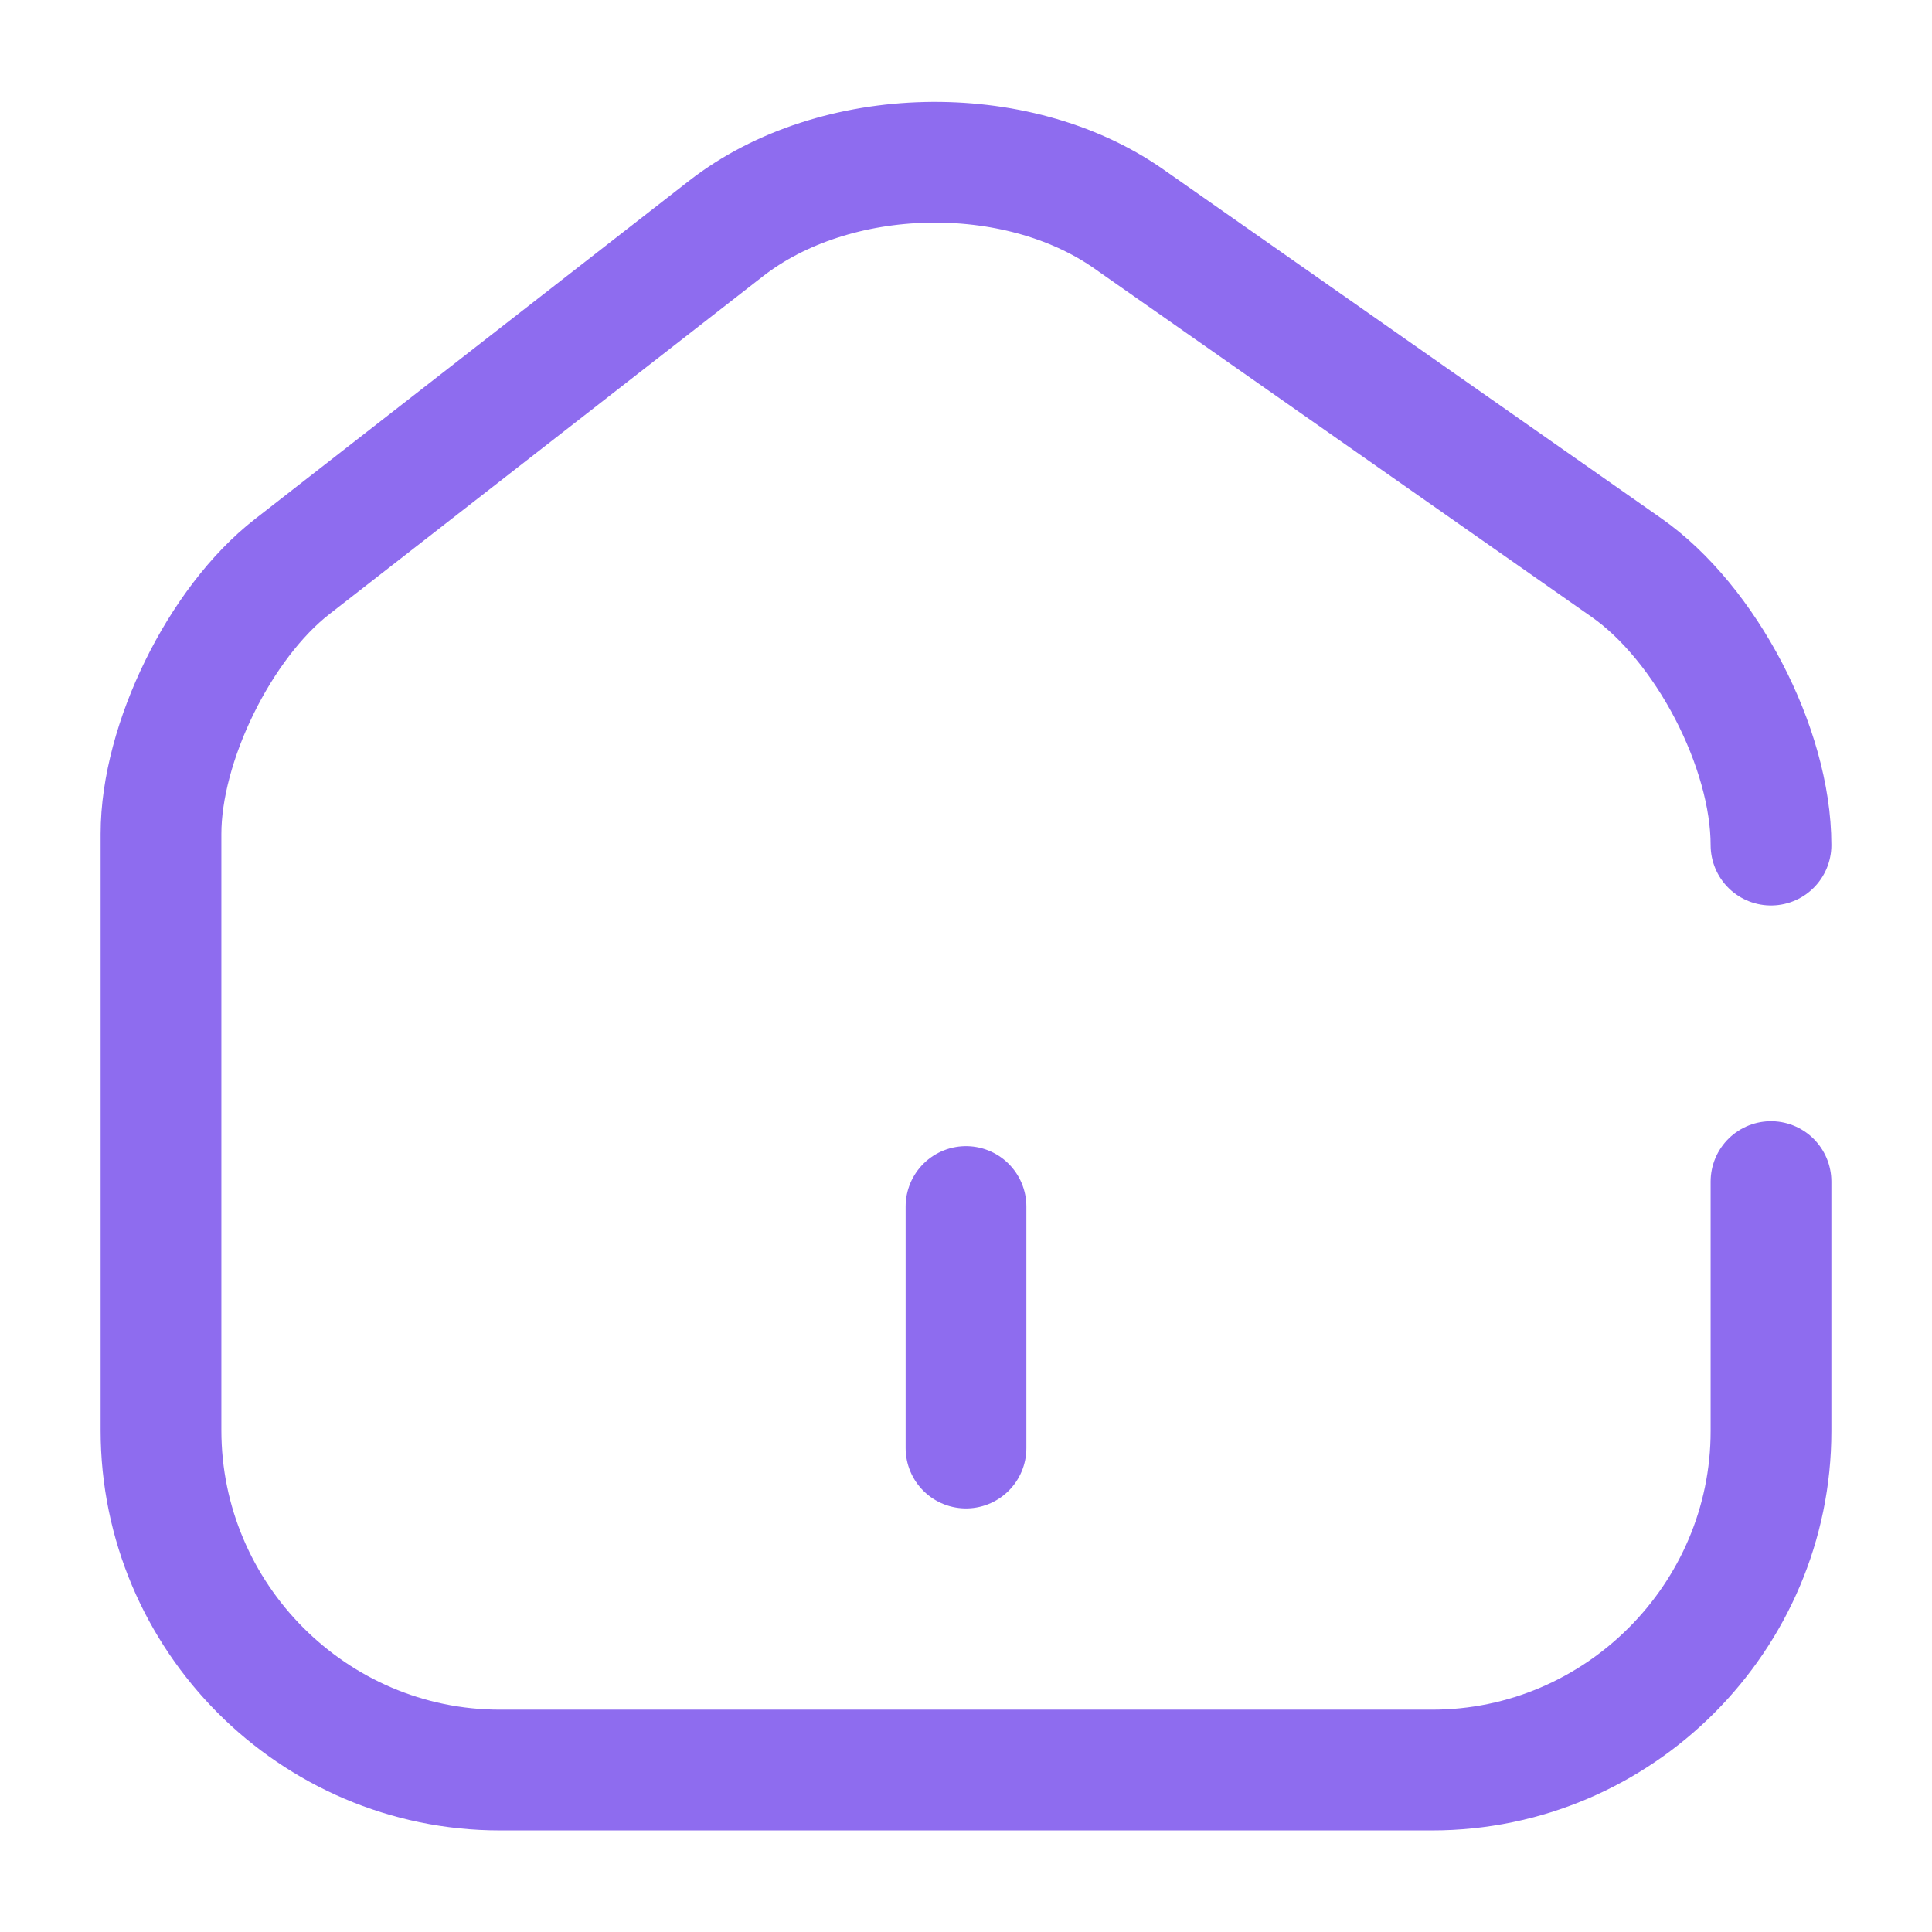
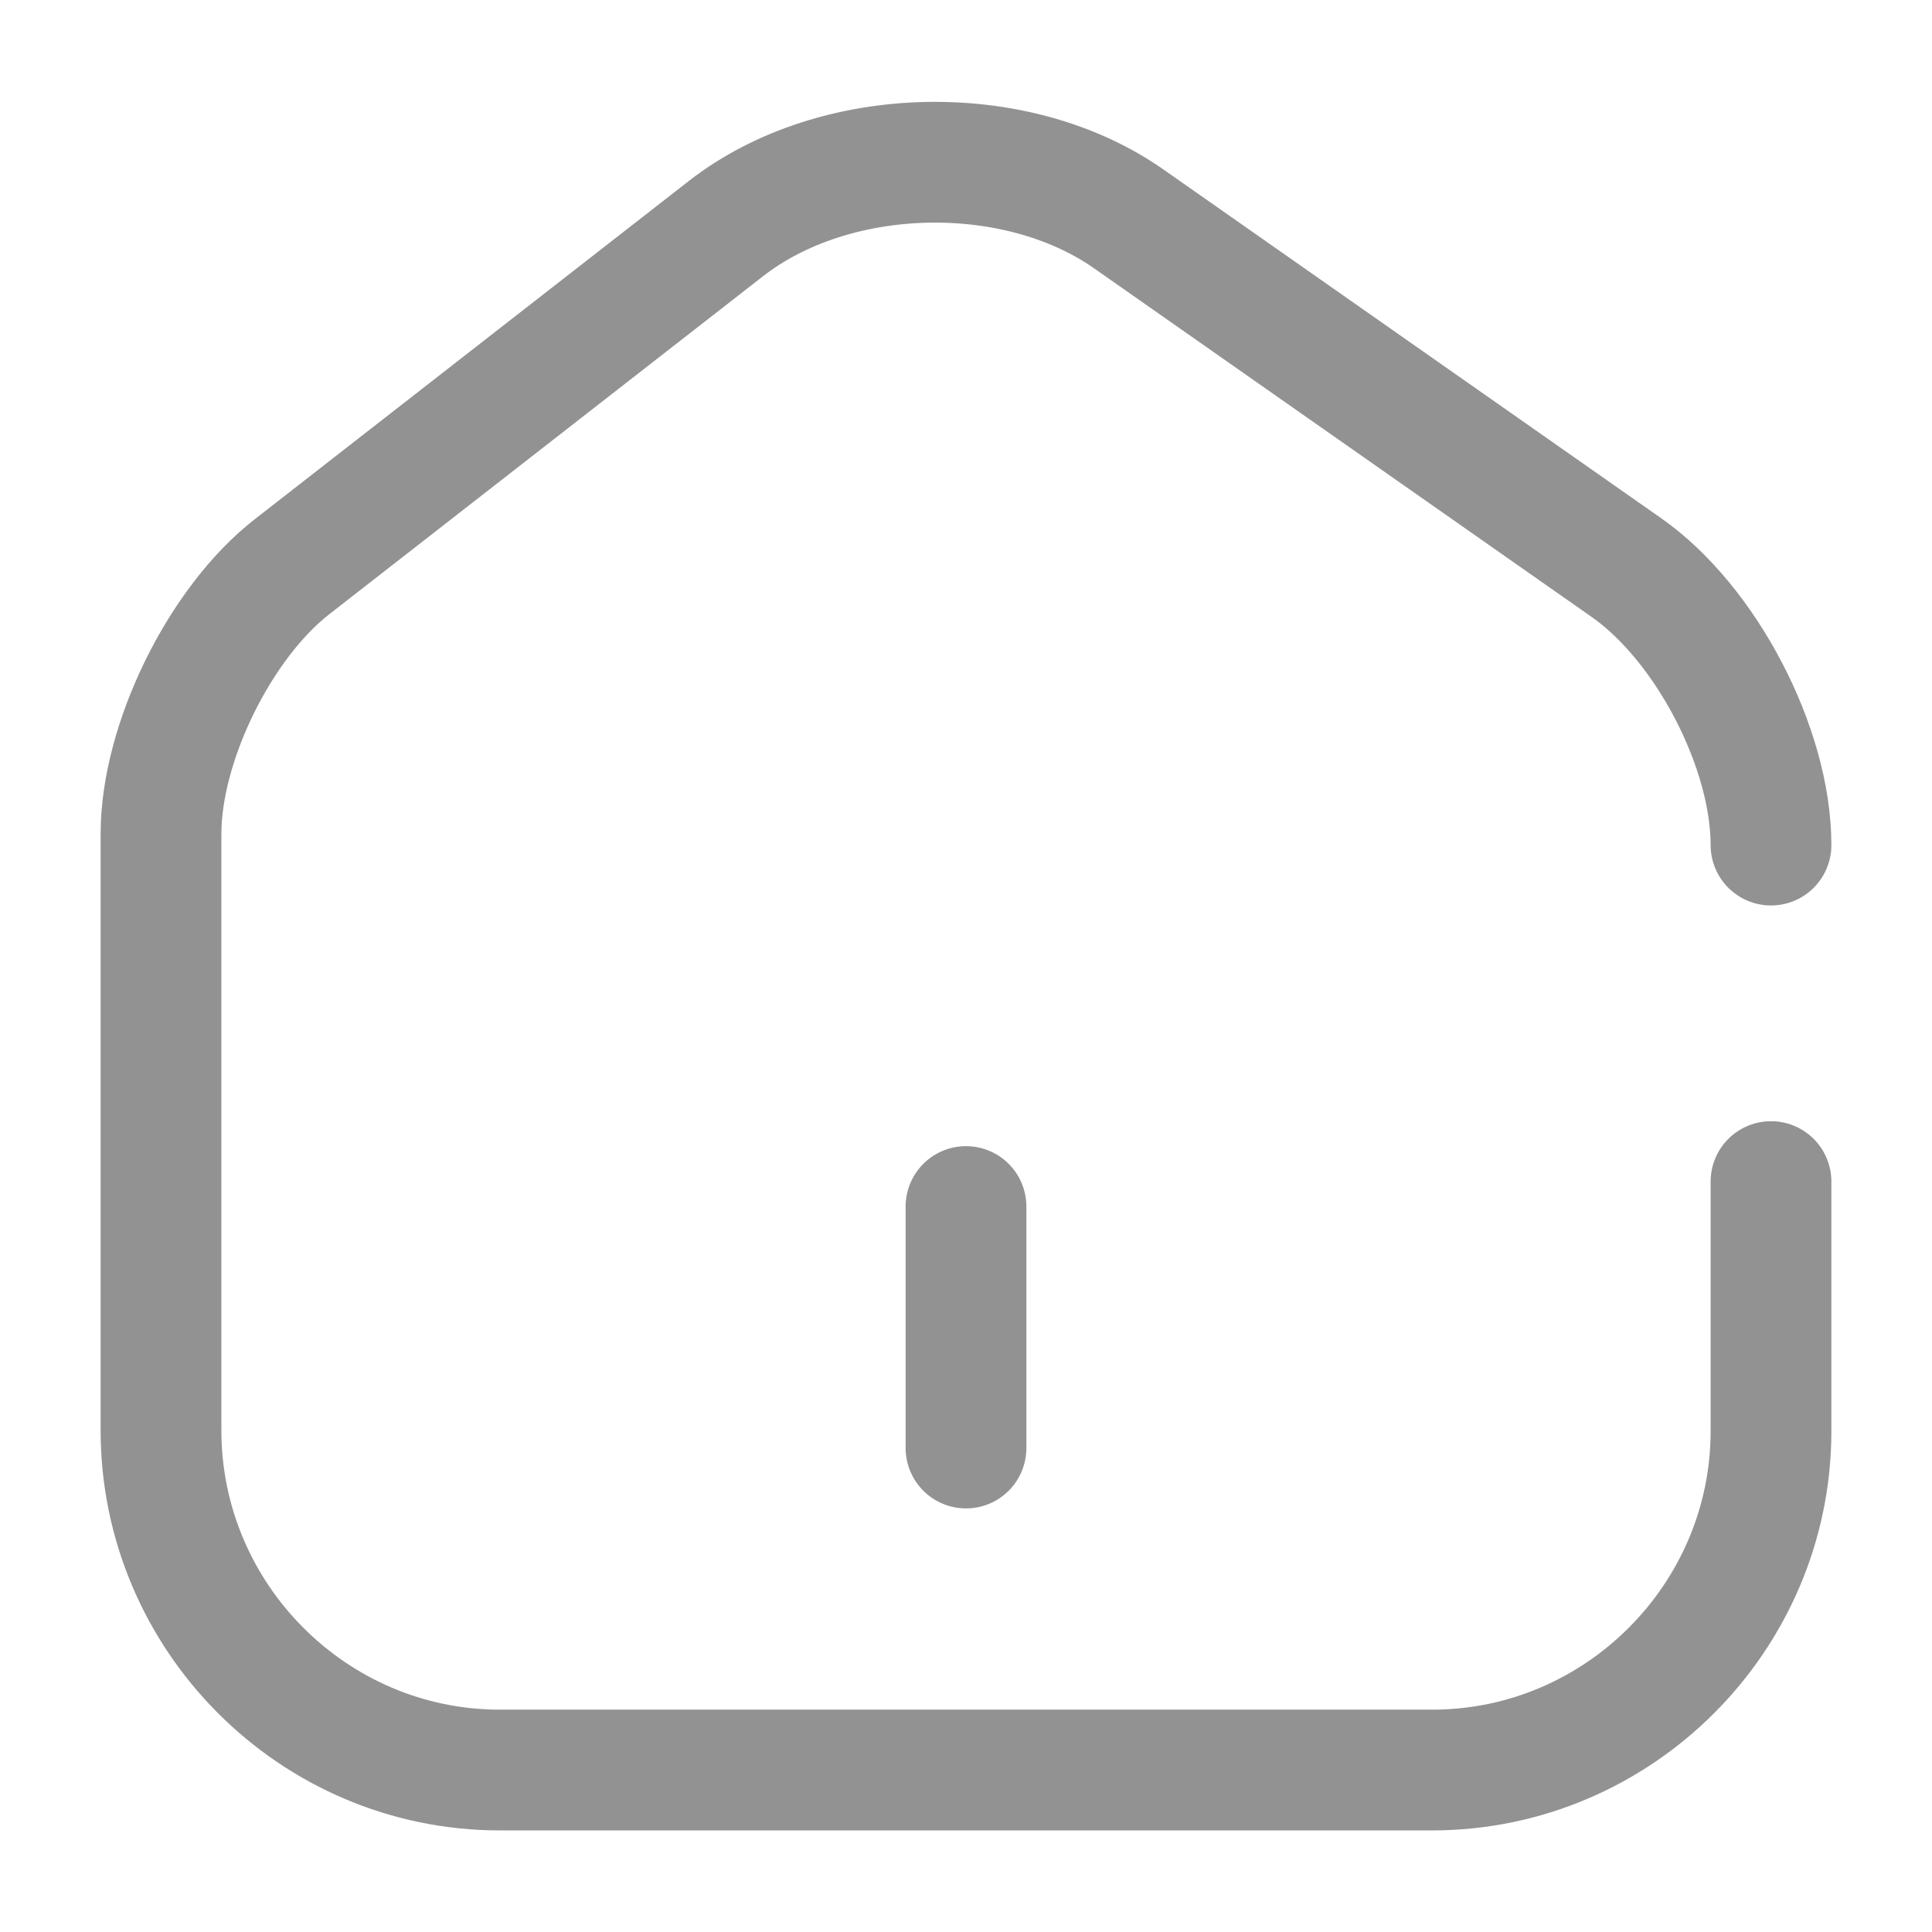
<svg xmlns="http://www.w3.org/2000/svg" width="24" height="24" viewBox="0 0 24 24" fill="none">
-   <path d="M22 10.498C22 9.288 21.19 7.738 20.2 7.048L14.02 2.718C12.62 1.738 10.37 1.788 9.02 2.838L3.63 7.038C2.73 7.738 2 9.228 2 10.358V17.768C2 20.088 3.89 21.988 6.21 21.988H17.79C20.11 21.988 22 20.088 22 17.778V14.678M12 17.988V14.988" stroke="#8E6CEF" stroke-width="1.5" stroke-linecap="round" stroke-linejoin="round" />
+   <path d="M22 10.498C22 9.288 21.19 7.738 20.2 7.048L14.02 2.718C12.62 1.738 10.37 1.788 9.02 2.838L3.63 7.038C2.73 7.738 2 9.228 2 10.358V17.768C2 20.088 3.89 21.988 6.21 21.988H17.79C20.11 21.988 22 20.088 22 17.778V14.678M12 17.988V14.988" stroke="#272727" stroke-opacity="0.5" stroke-width="1.5" stroke-linecap="round" stroke-linejoin="round" />
</svg>
